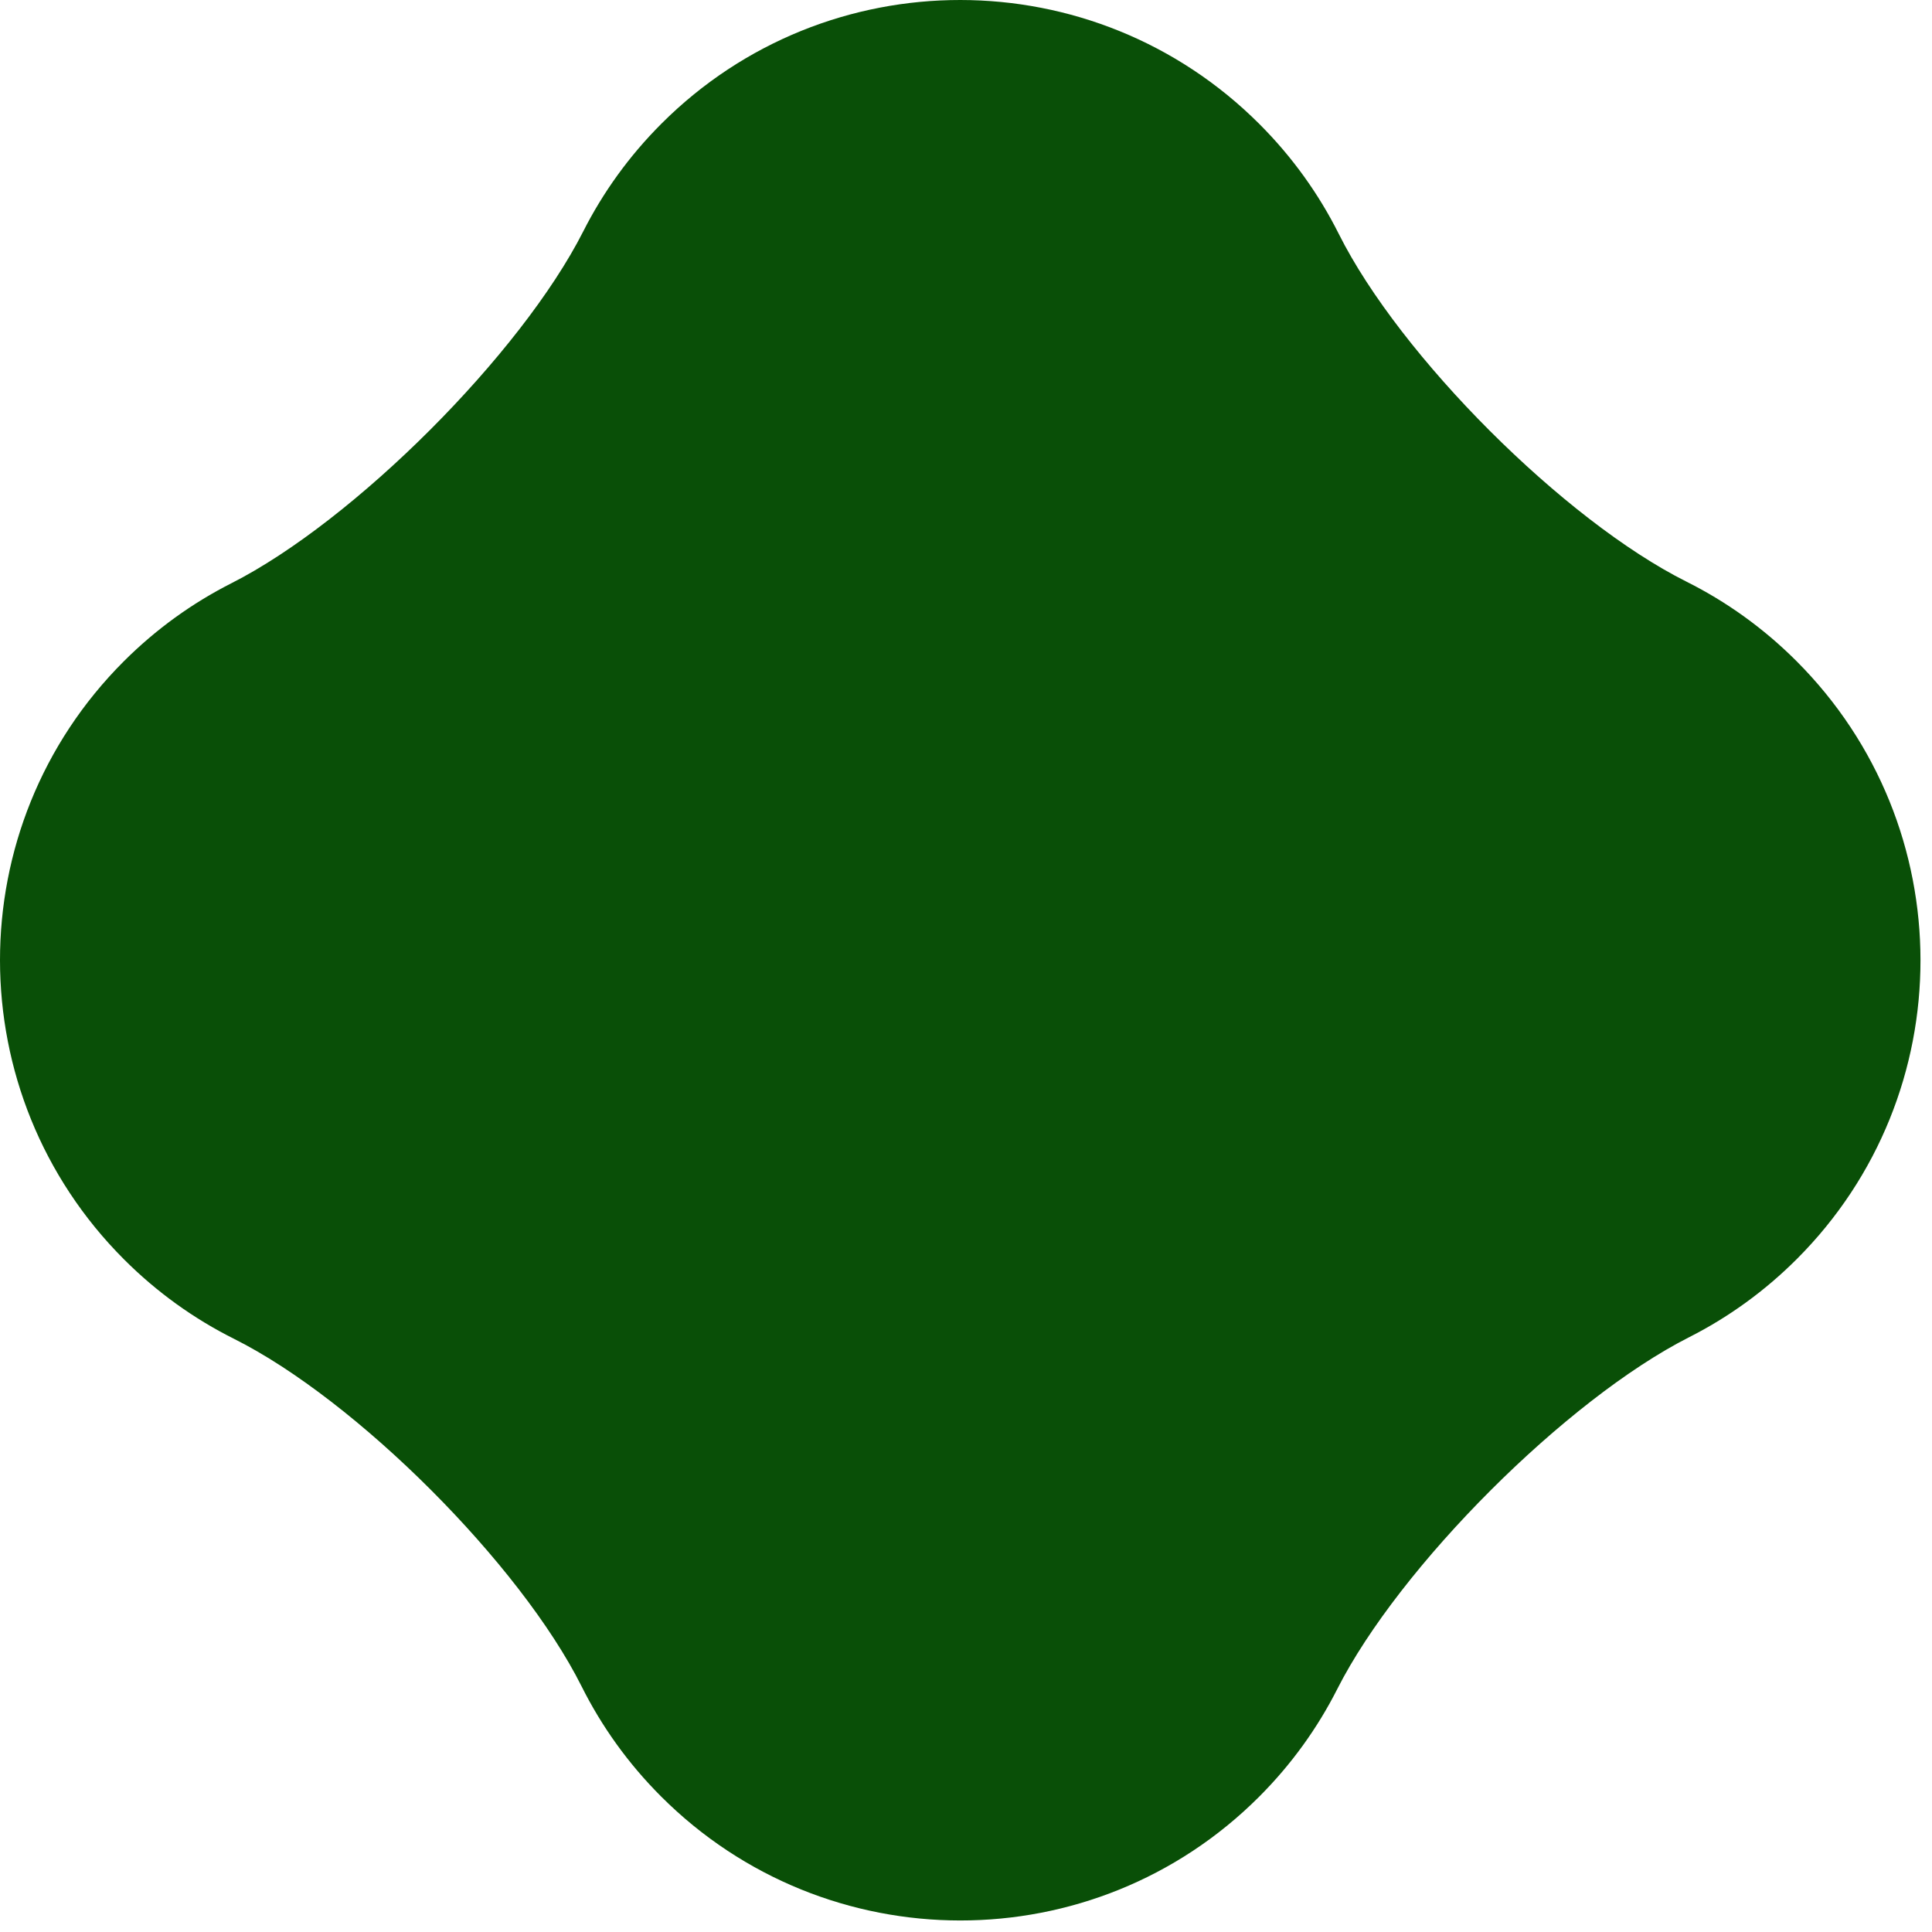
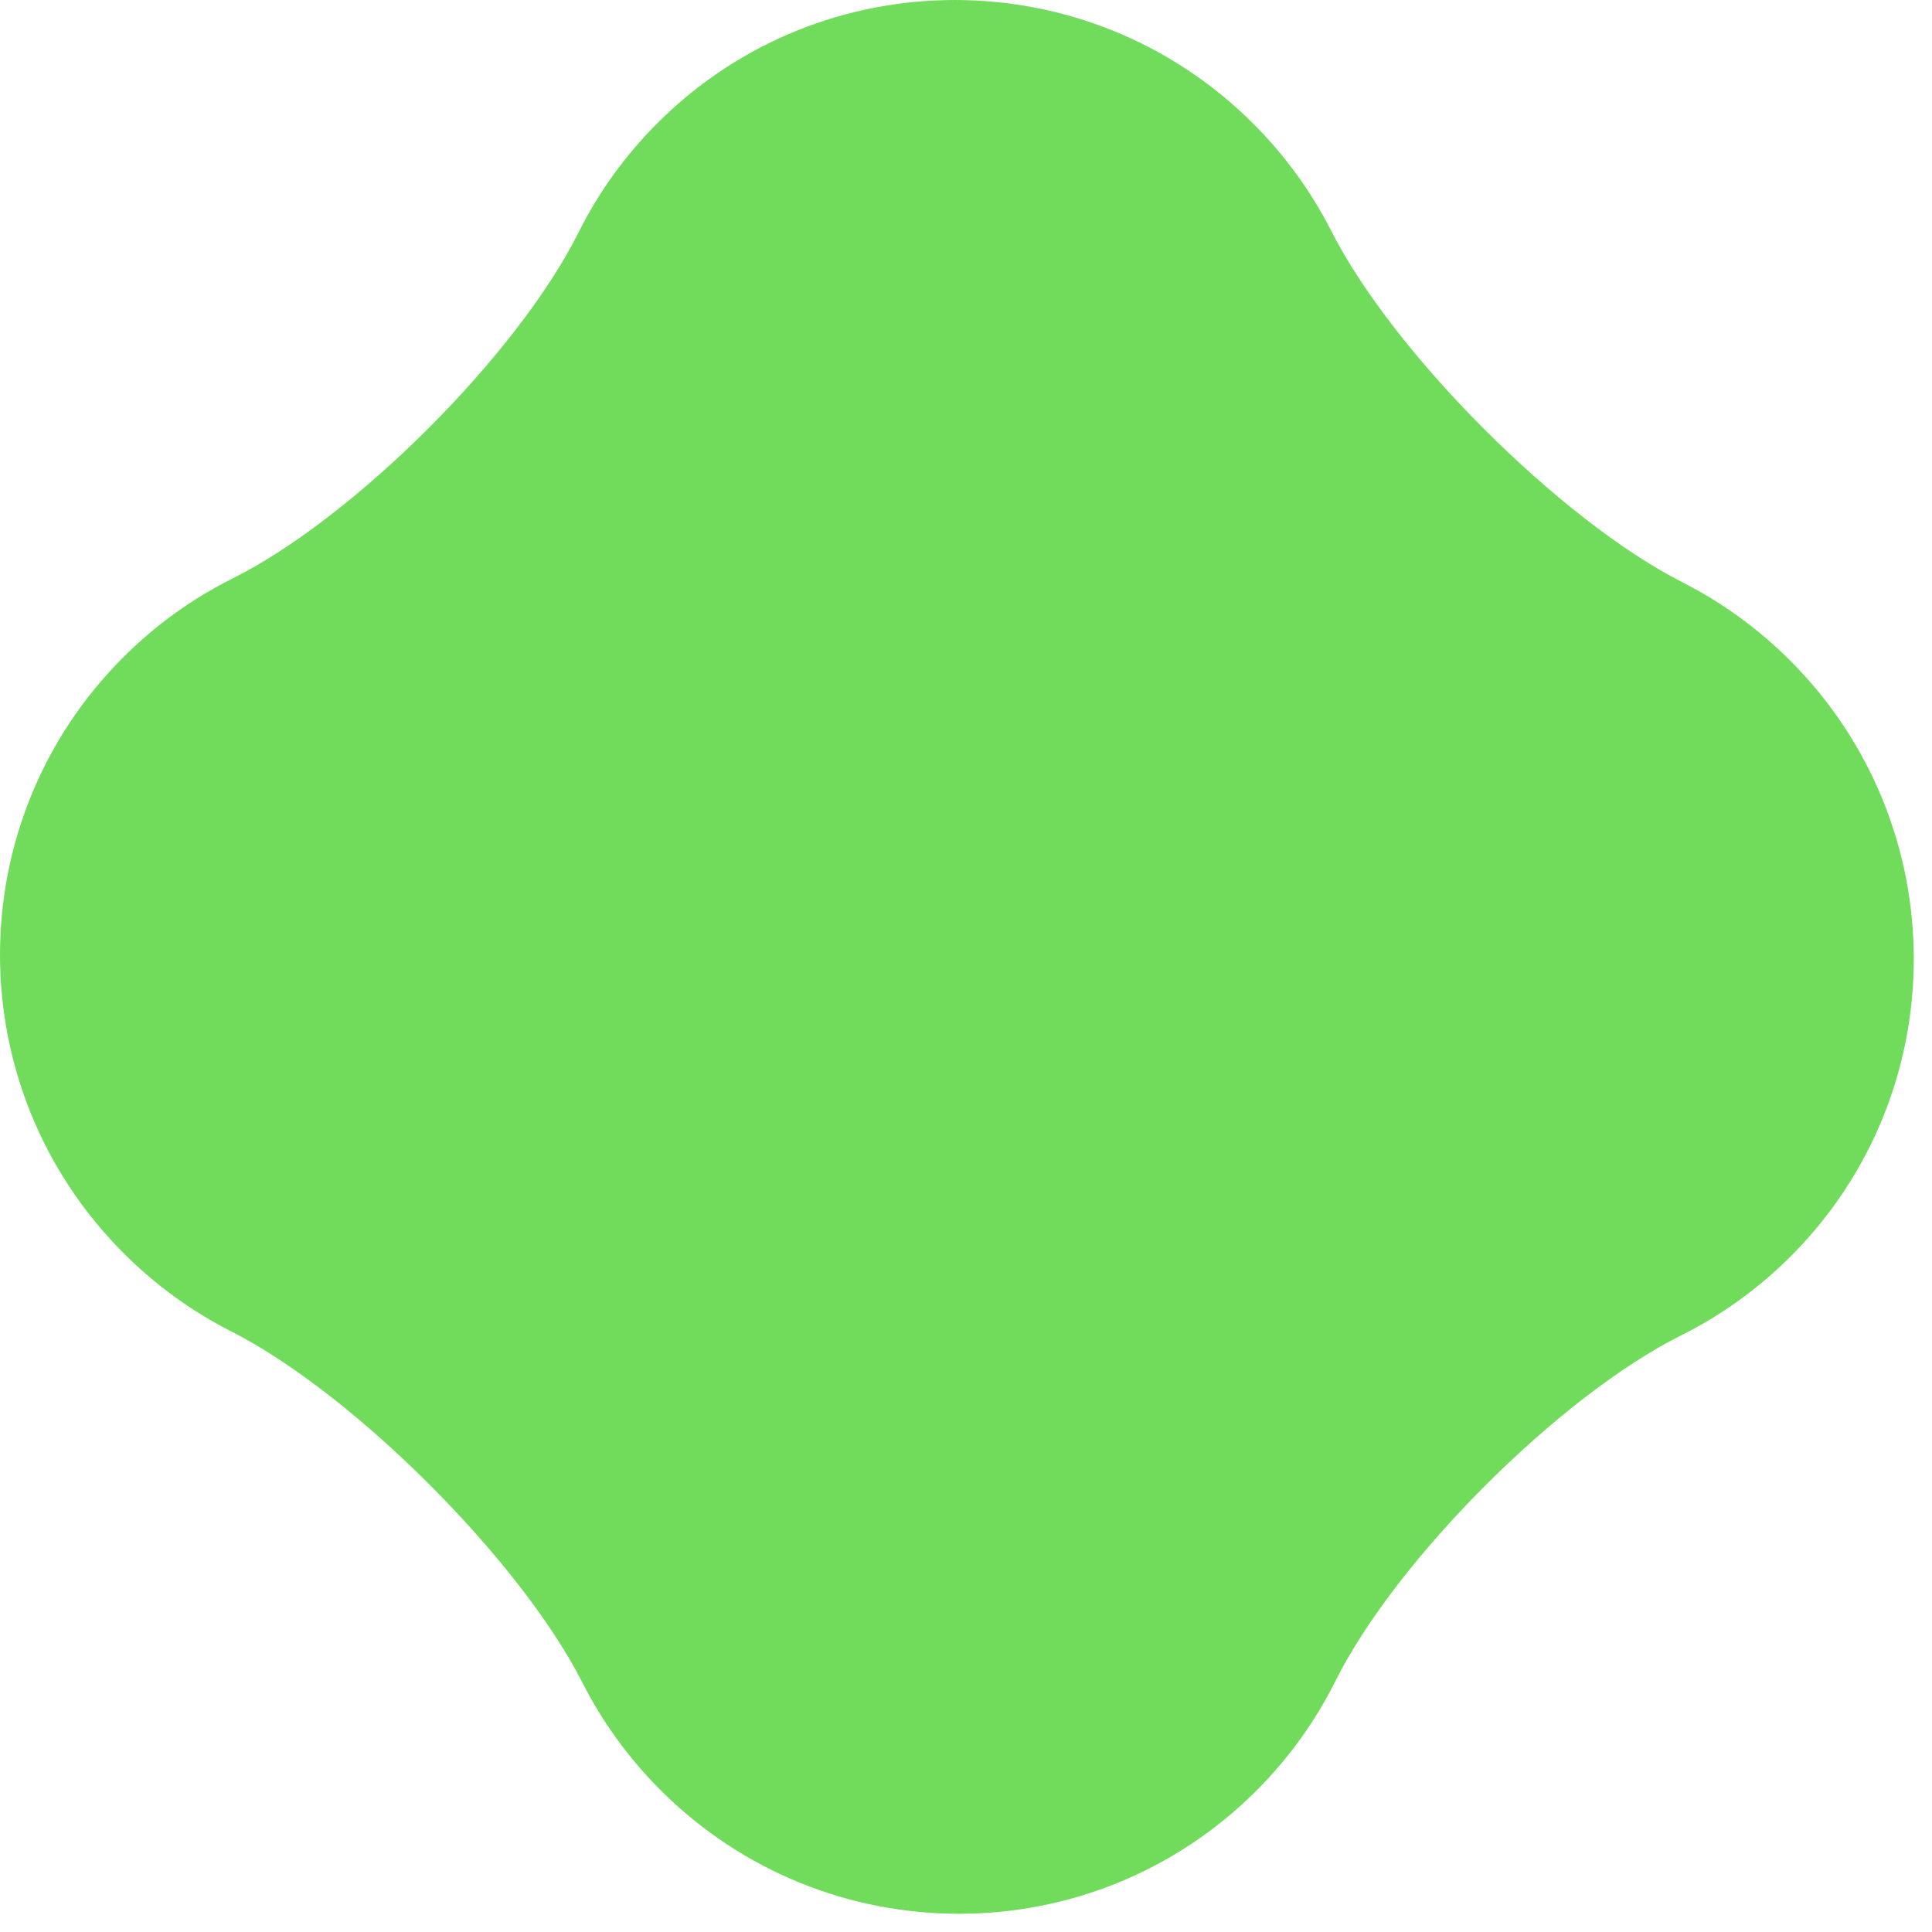
- <svg xmlns="http://www.w3.org/2000/svg" width="159" height="159" viewBox="0 0 159 159" fill="none">
-   <path d="M10.208 103.647C-3.39 90.049 -3.404 68.017 10.176 54.437C12.845 51.768 15.841 49.624 19.034 48.005C29.138 42.883 42.884 29.138 48.005 19.034C49.624 15.84 51.768 12.845 54.437 10.176C68.017 -3.404 90.049 -3.39 103.647 10.208C106.369 12.929 108.546 15.989 110.18 19.251C115.225 29.328 128.724 42.828 138.801 47.873C142.063 49.506 145.123 51.683 147.845 54.405C161.443 68.003 161.457 90.035 147.876 103.615C145.207 106.284 142.212 108.428 139.018 110.047C128.915 115.169 115.169 128.914 110.048 139.018C108.429 142.212 106.285 145.207 103.616 147.876C90.035 161.456 68.003 161.442 54.405 147.845C51.684 145.123 49.506 142.063 47.873 138.801C42.828 128.724 29.328 115.224 19.252 110.179C15.989 108.546 12.93 106.369 10.208 103.647Z" fill="#094F07" />
+ <svg xmlns="http://www.w3.org/2000/svg" width="104" height="104" viewBox="0 0 104 104" fill="none">
+   <path d="M67.631 96.392C58.782 105.241 44.421 105.227 35.555 96.361C33.813 94.618 32.412 92.663 31.354 90.58C28.005 83.989 19.031 75.015 12.44 71.666C10.356 70.607 8.402 69.207 6.659 67.464C-2.207 58.598 -2.221 44.238 6.628 35.389C8.399 33.618 10.391 32.202 12.515 31.141C19.078 27.863 27.863 19.078 31.141 12.515C32.202 10.391 33.618 8.399 35.389 6.628C44.238 -2.221 58.599 -2.207 67.465 6.659C69.207 8.401 70.608 10.356 71.666 12.44C75.015 19.031 83.989 28.005 90.58 31.353C92.663 32.412 94.618 33.812 96.361 35.555C105.227 44.421 105.241 58.782 96.392 67.63C94.621 69.402 92.629 70.818 90.504 71.879C83.941 75.156 75.157 83.941 71.879 90.504C70.818 92.629 69.402 94.621 67.631 96.392Z" fill="#71DC5B" />
</svg>
